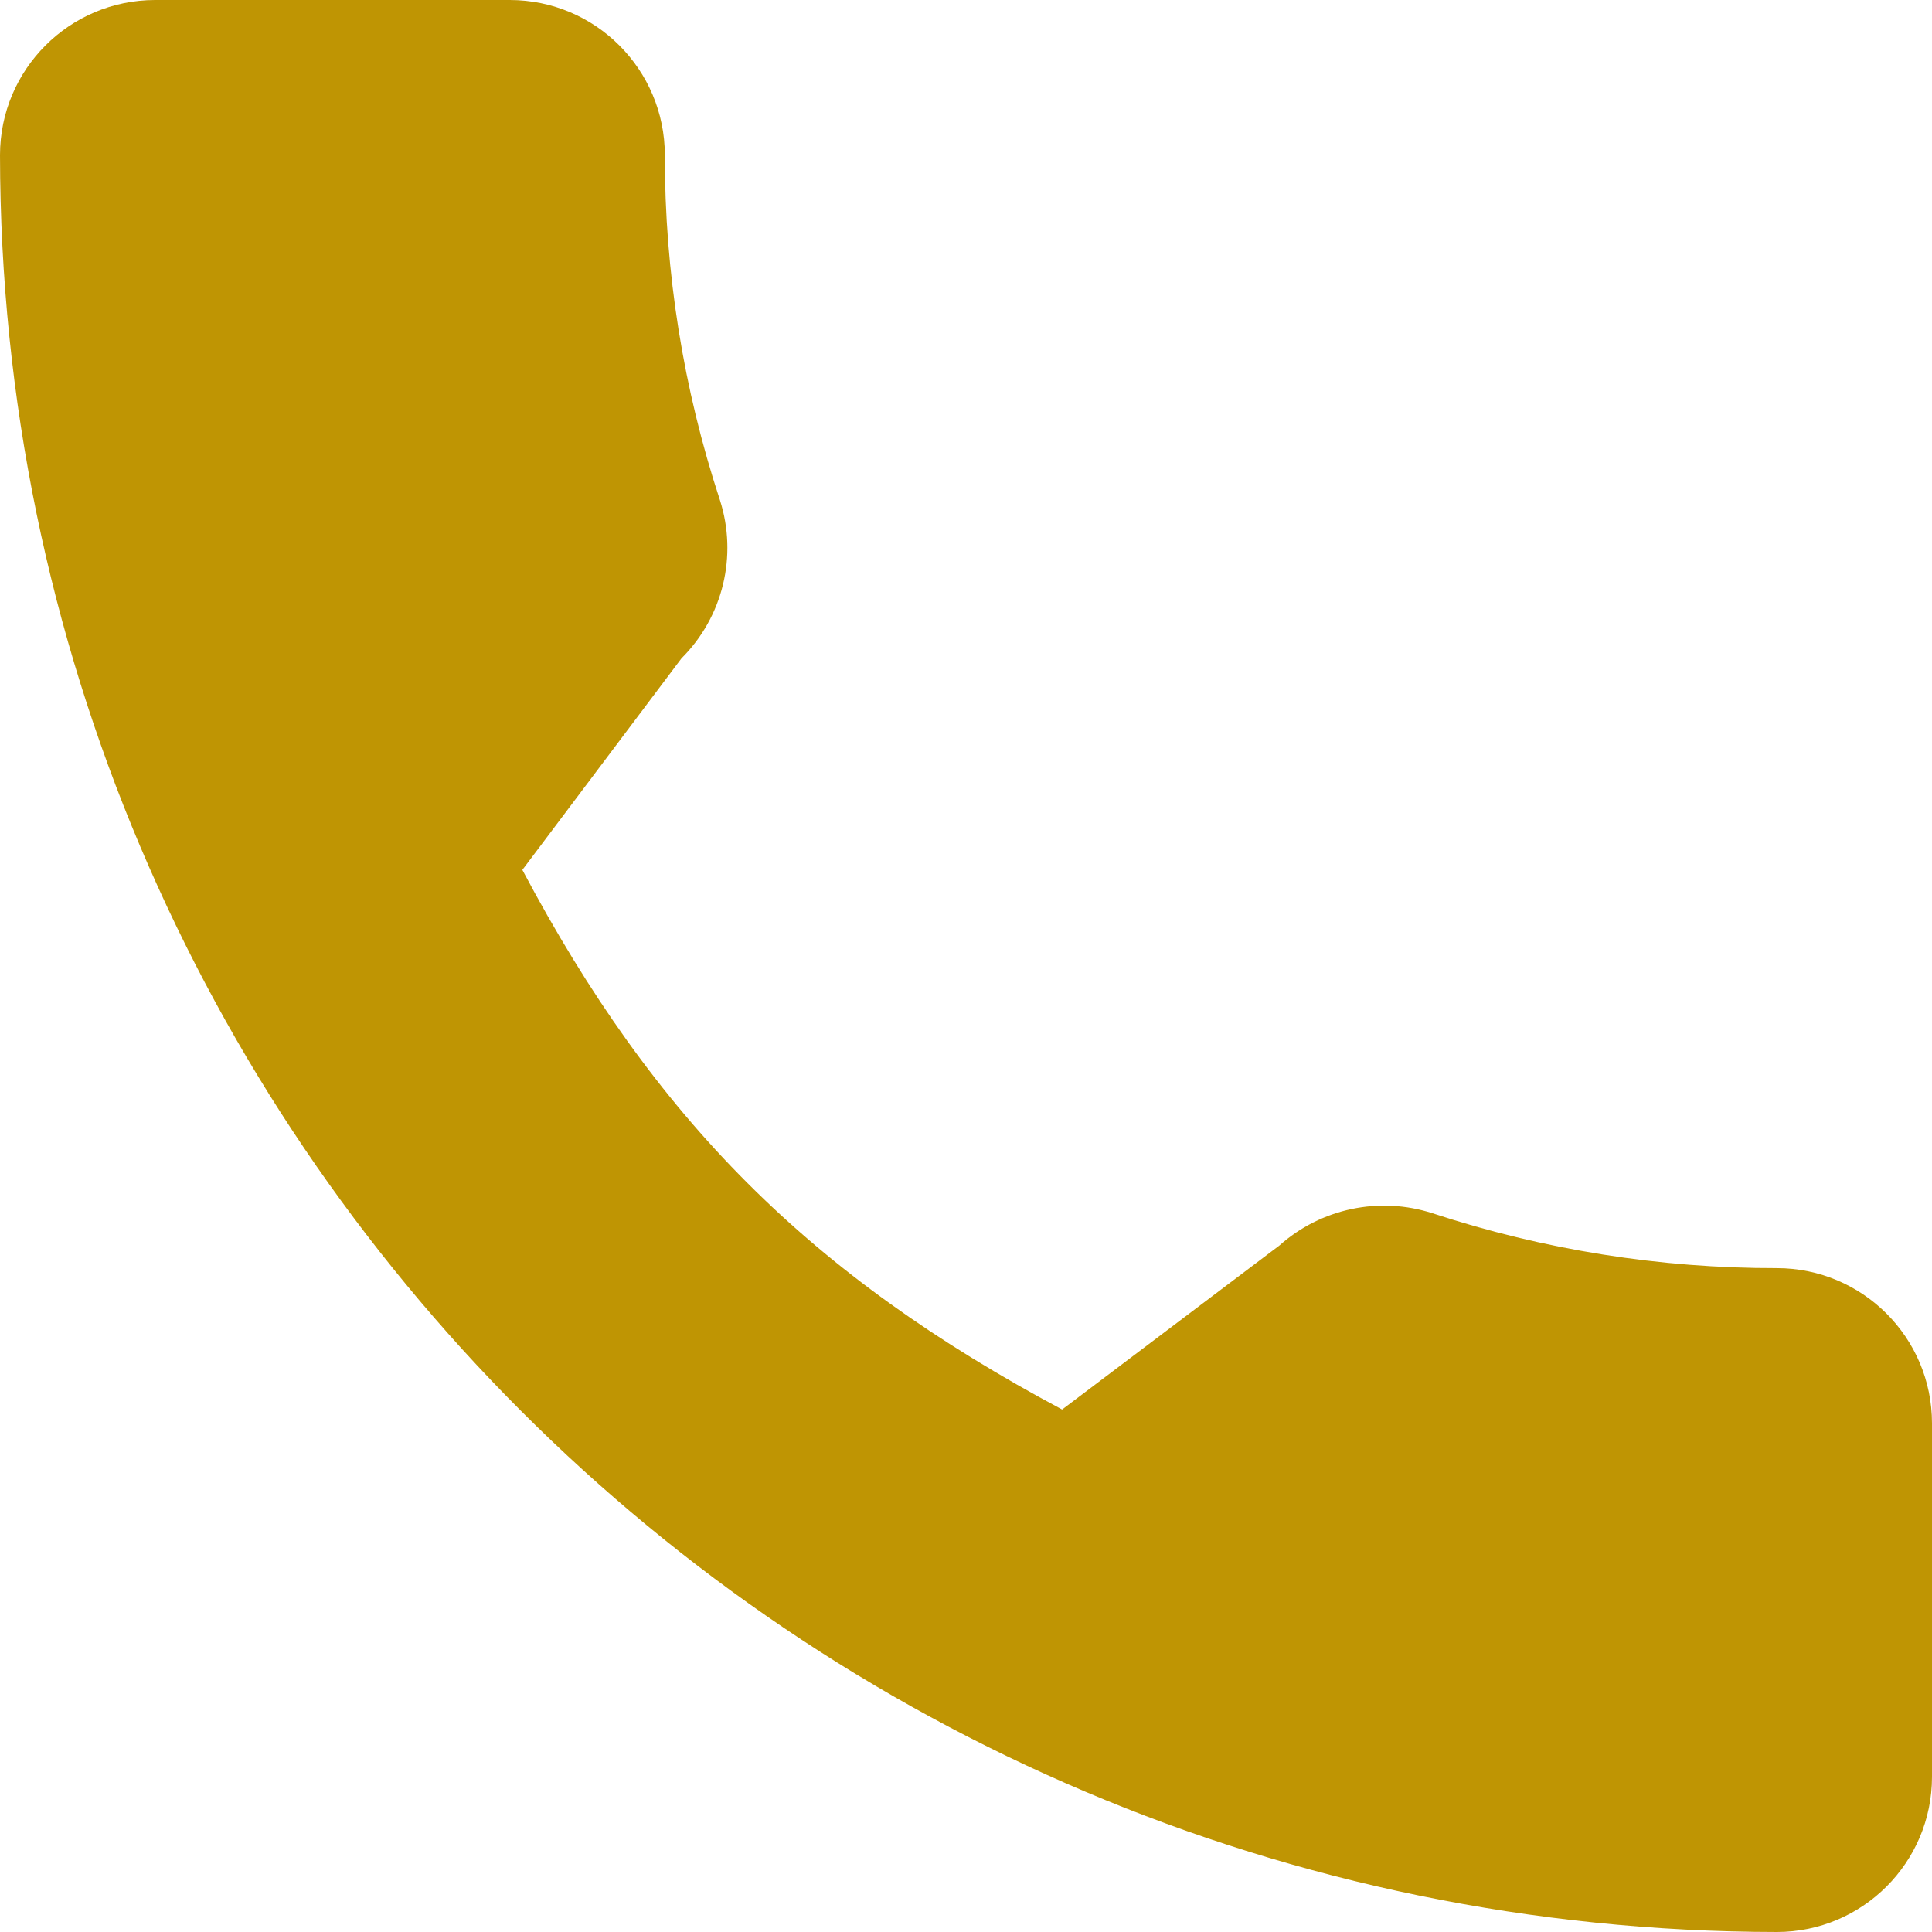
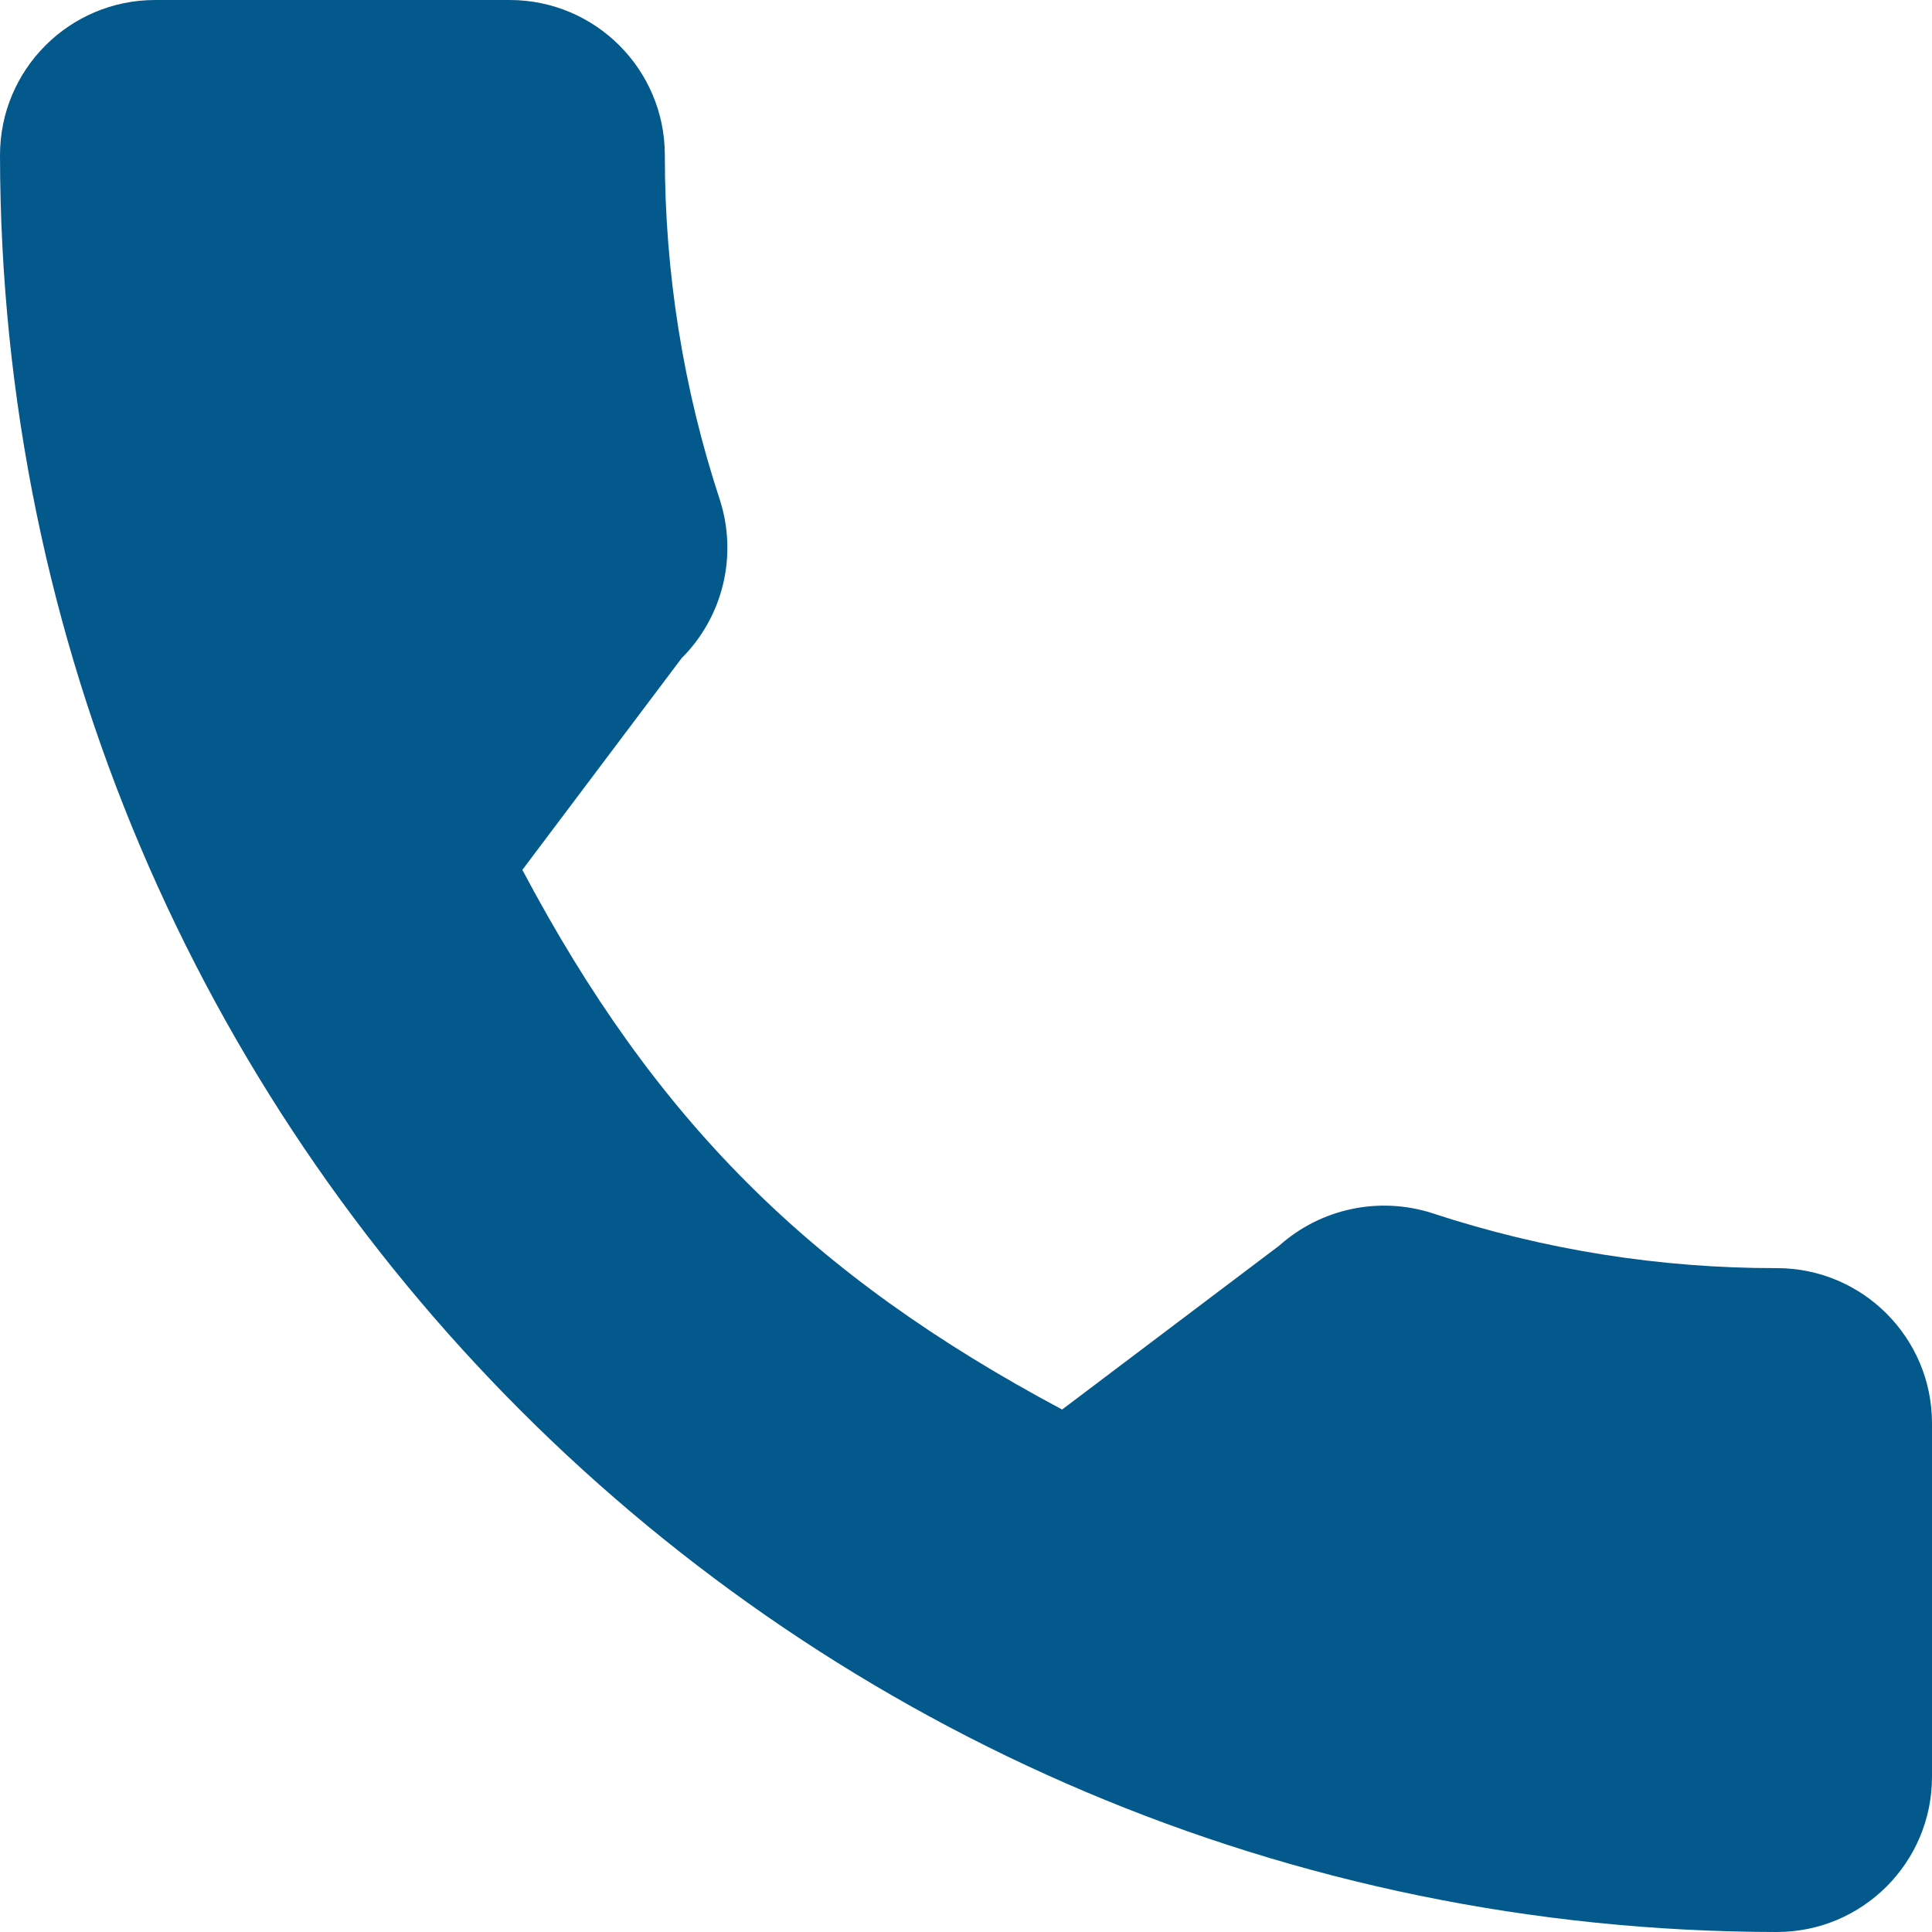
<svg xmlns="http://www.w3.org/2000/svg" width="100" height="100" viewBox="0 0 100 100">
  <defs>
-     <style>.a{fill:#bf9503;}</style>
+     <style>.a{fill:#03588c;}</style>
  </defs>
  <path class="a" d="M91.976,65.638a56.776,56.776,0,0,1-17.83-2.84,8.15,8.15,0,0,0-7.927,1.671L54.975,72.957C41.935,66,33.9,57.967,27.037,45.025l8.238-10.951a8.083,8.083,0,0,0,1.988-8.19,56.863,56.863,0,0,1-2.851-17.86A8.033,8.033,0,0,0,26.389,0H8.024A8.033,8.033,0,0,0,0,8.024,92.079,92.079,0,0,0,91.976,100,8.033,8.033,0,0,0,100,91.976V73.662A8.034,8.034,0,0,0,91.976,65.638Z" />
</svg>
